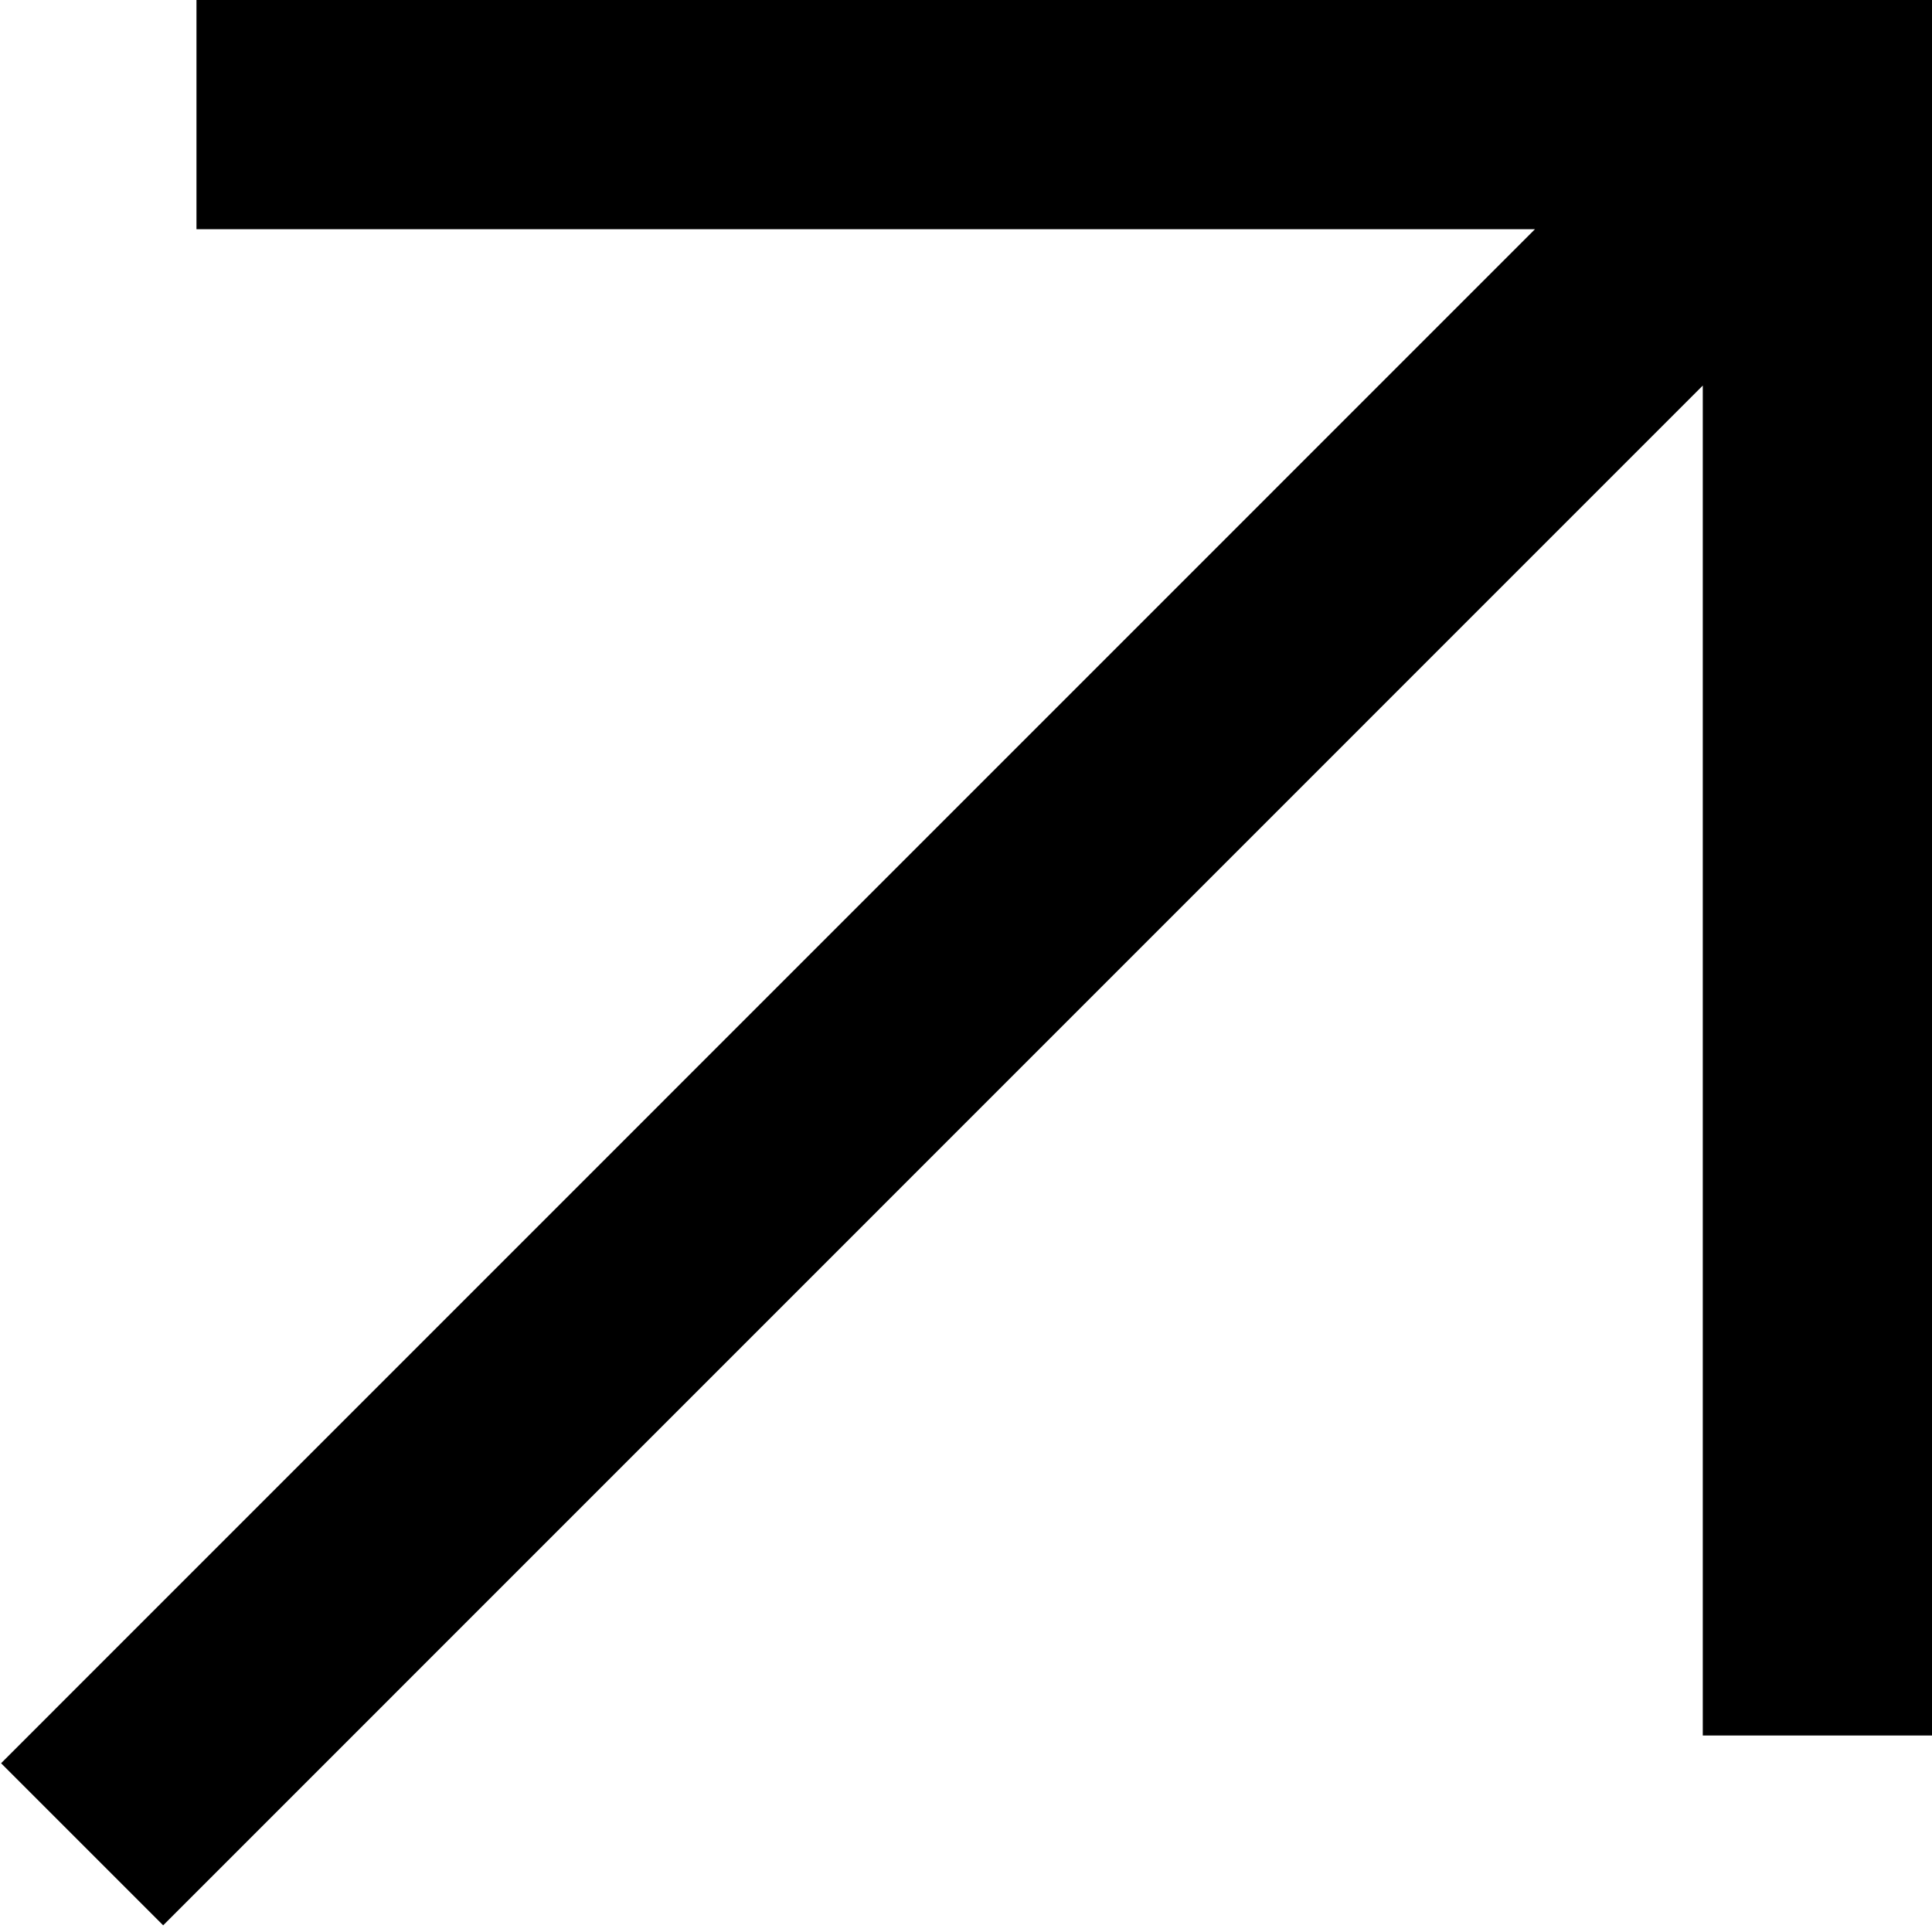
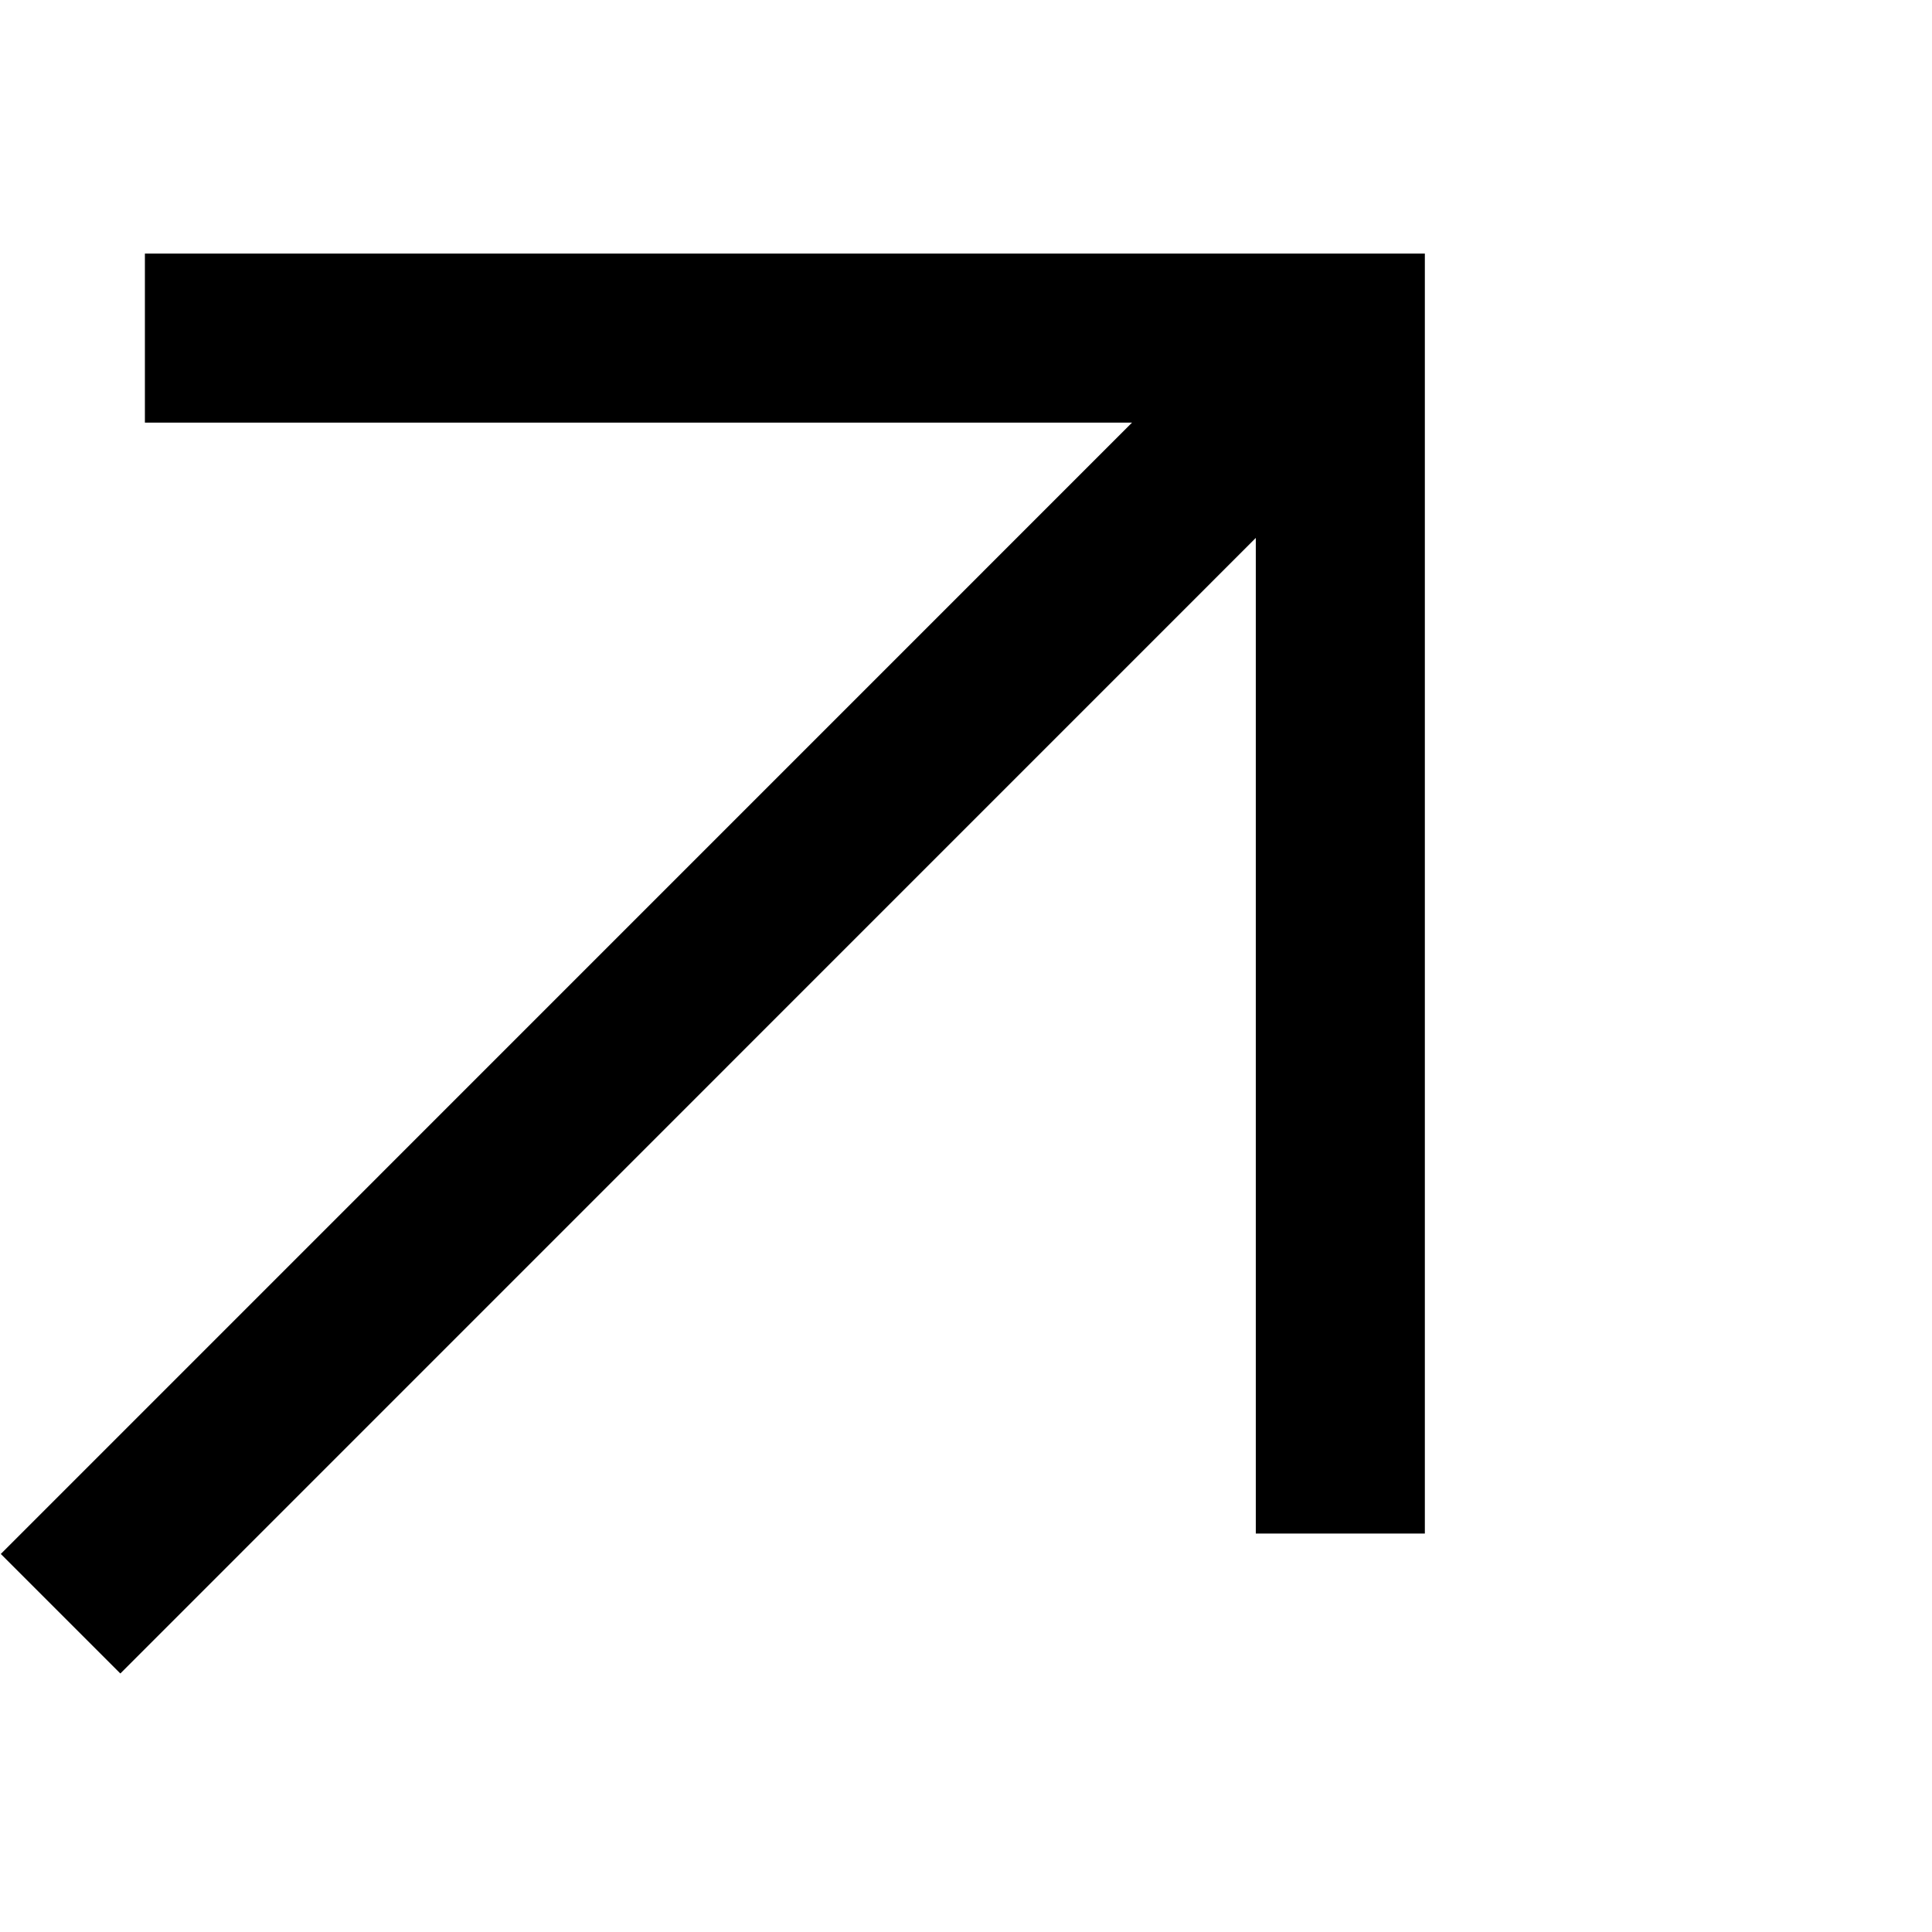
- <svg xmlns="http://www.w3.org/2000/svg" width="59" height="59" viewBox="0 0 59 59" fill="none">
+ <svg xmlns="http://www.w3.org/2000/svg" width="16" height="16" viewBox="0 0 80 59" fill="none">
  <path fill-rule="evenodd" clip-rule="evenodd" d="M4.983 58.796L0.033 53.846L46.875 7L6 7L6 3.55387e-06L52 1.54314e-06L59 1.23716e-06L59 7L59 53L52 53L52 11.774L4.983 58.796Z" fill="black" />
</svg>
